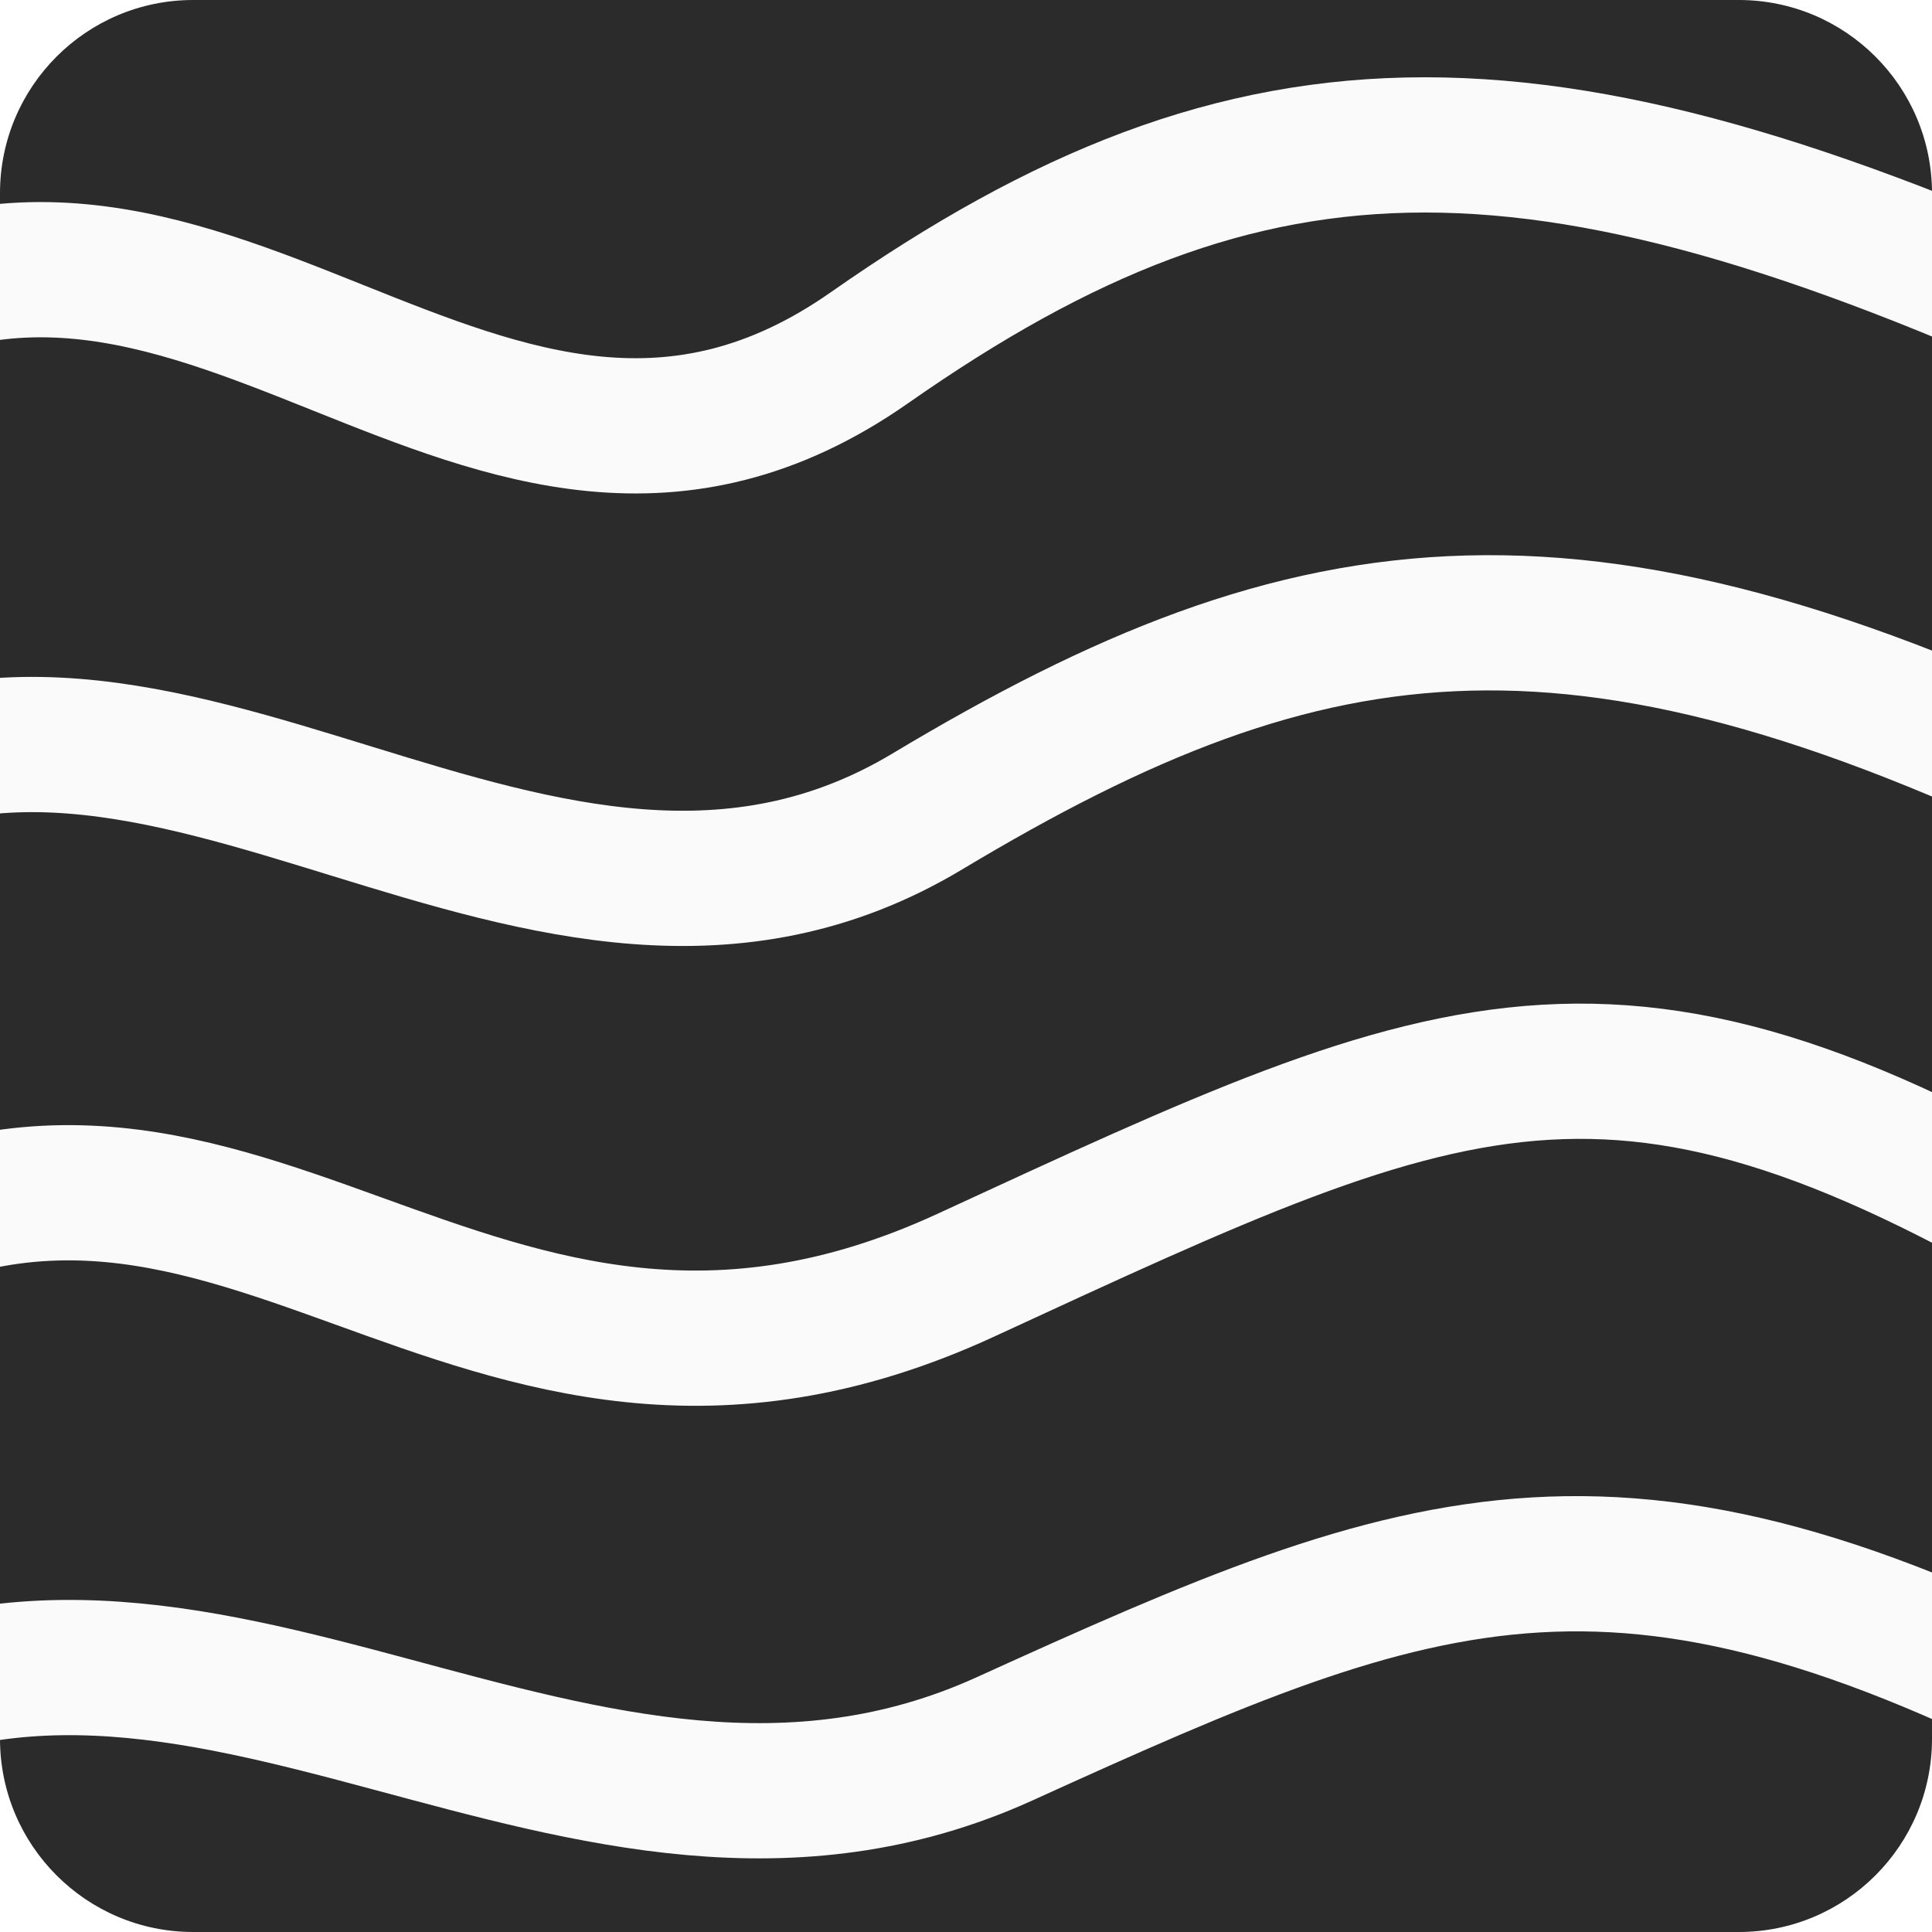
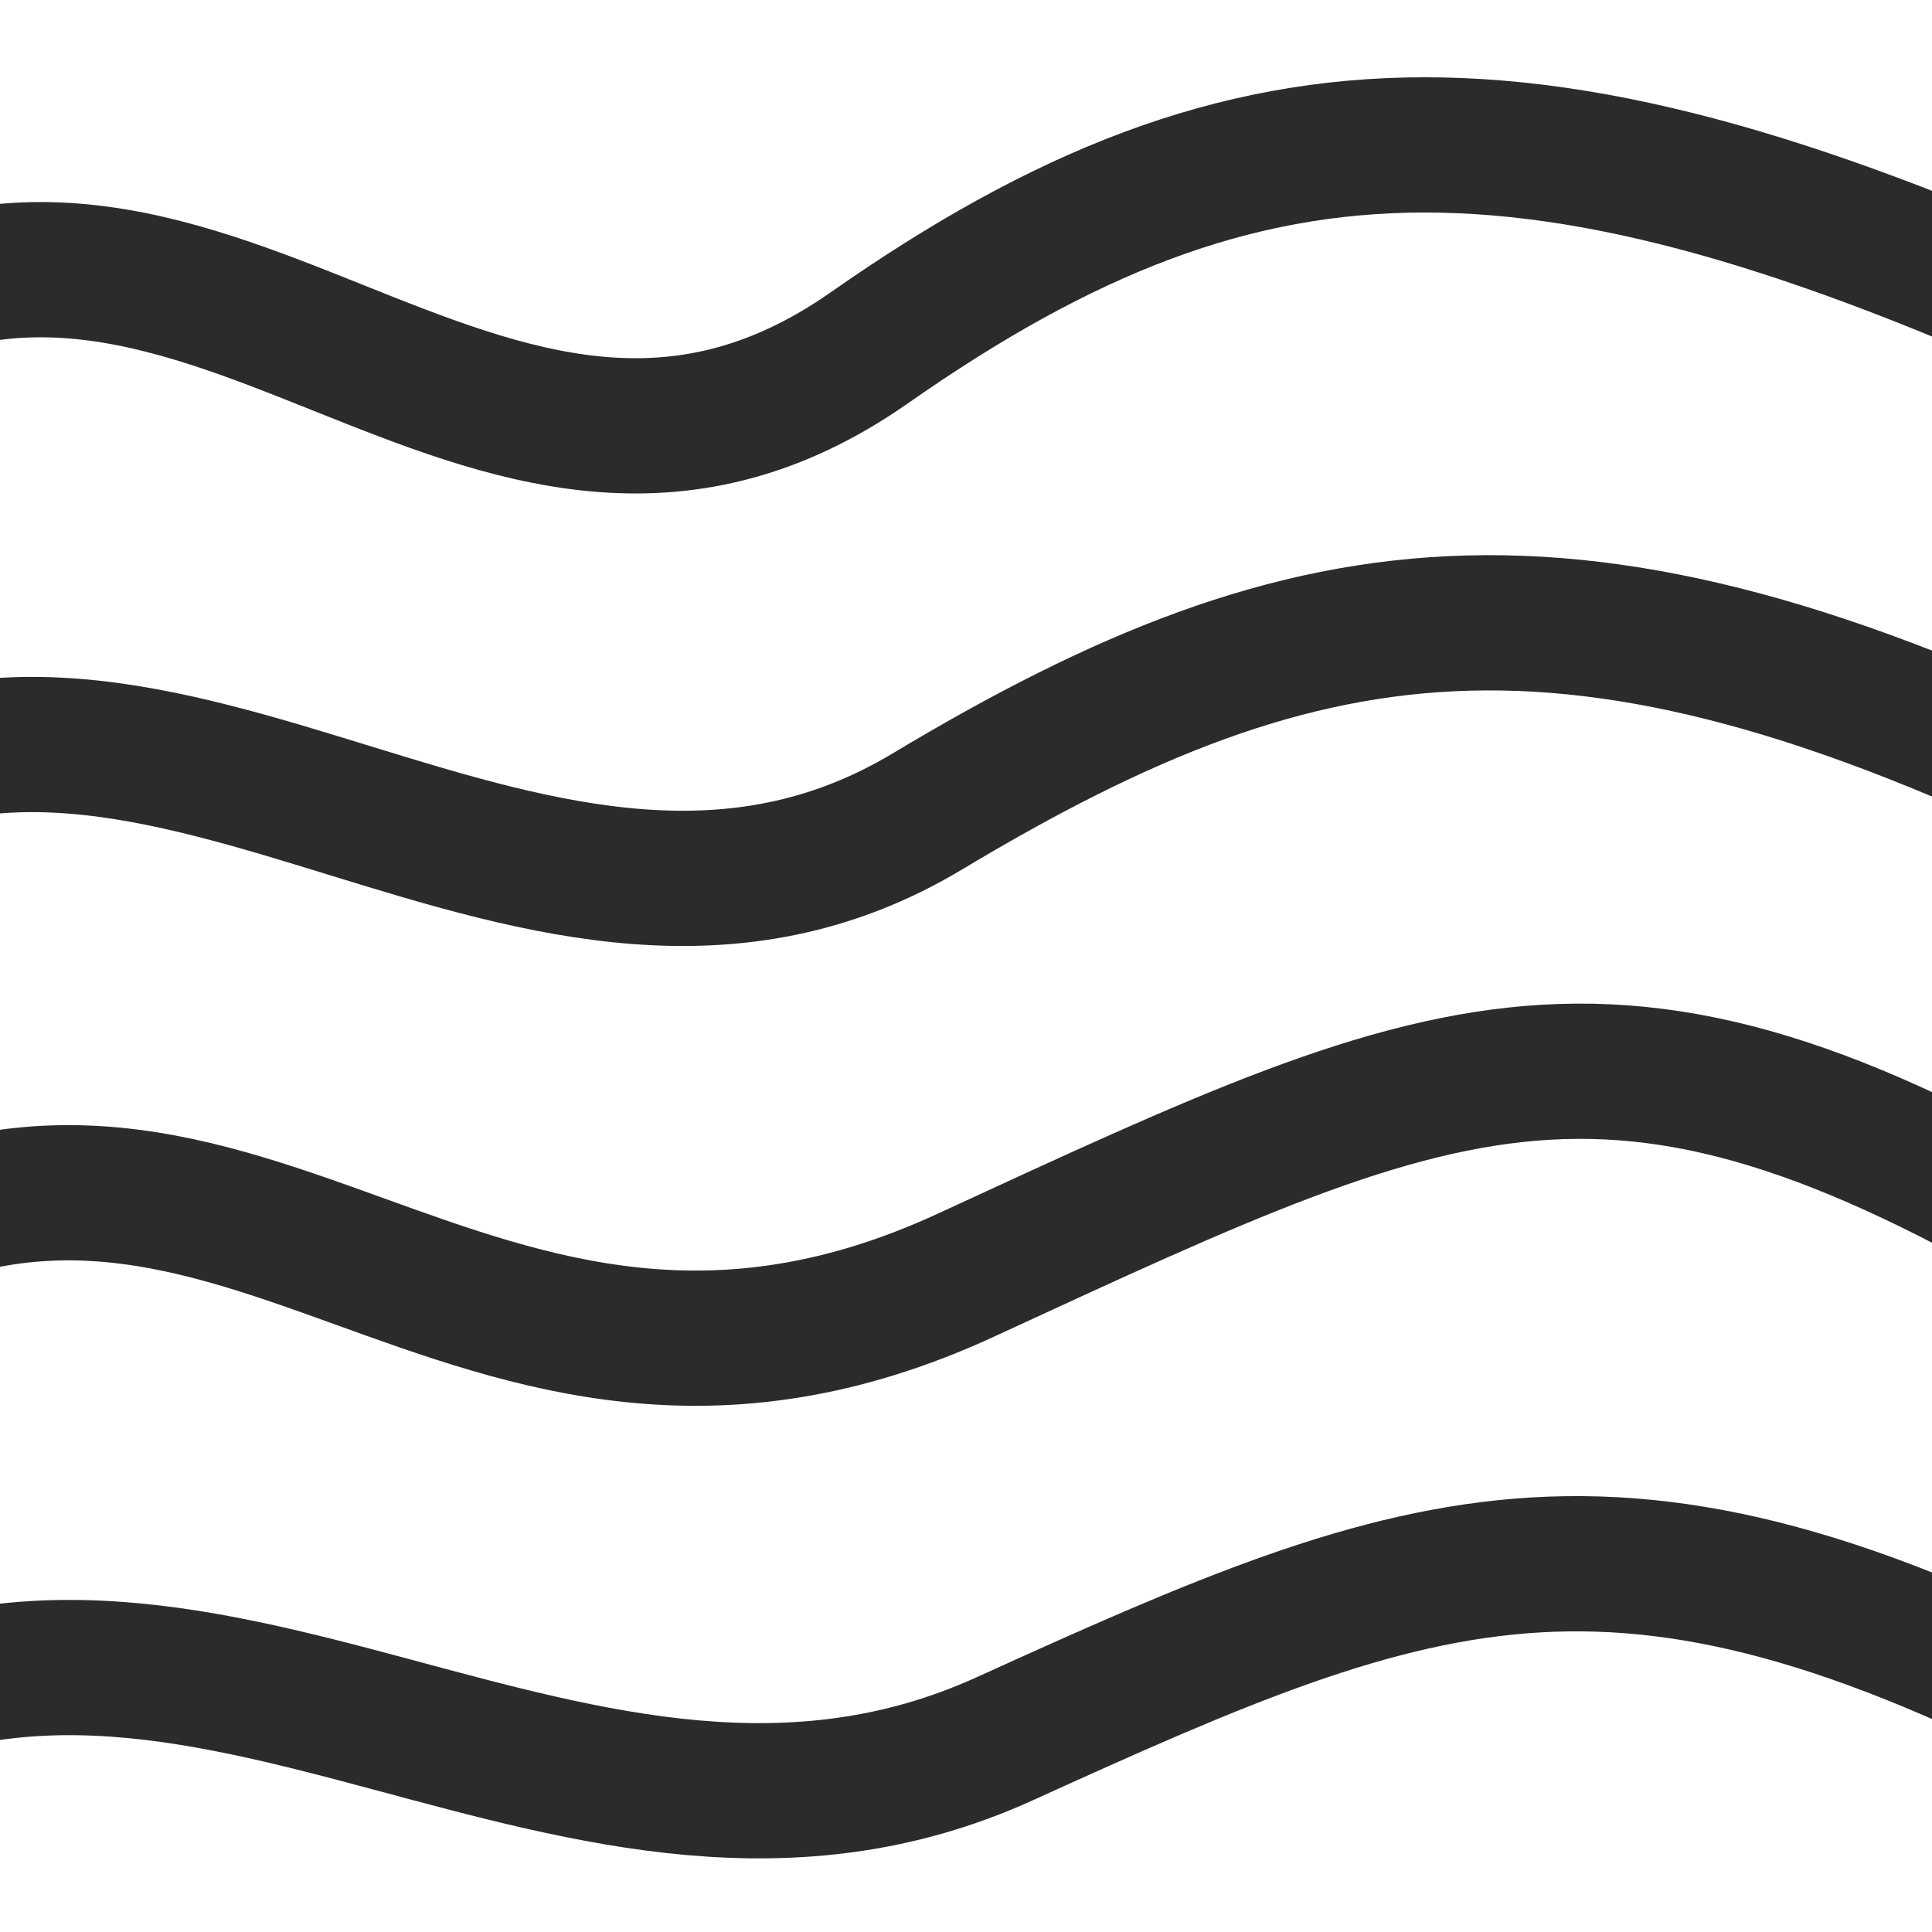
<svg xmlns="http://www.w3.org/2000/svg" viewBox="0 0 100 100">
  <defs>
-     <clipPath id="clipDark">
+     <clipPath id="clipT">
      <rect x="0" y="0" width="100" height="100" rx="10" />
    </clipPath>
  </defs>
-   <rect x="0" y="0" width="100" height="100" rx="10" fill="#2b2b2b" />
-   <g clip-path="url(#clipDark)" fill="none" stroke="#fafafa" stroke-width="7" stroke-linecap="round">
+   <g clip-path="url(#clipT)" fill="none" stroke="#2b2b2b" stroke-width="7" stroke-linecap="round">
    <path d="M-10 18 C 10 4, 25 32, 45 18 S 80 4, 110 18" />
    <path d="M-10 42 C 8 30, 28 54, 48 42 S 82 28, 110 42" />
    <path d="M-10 66 C 12 52, 24 78, 50 66 S 84 50, 110 66" />
    <path d="M-10 90 C 10 78, 30 100, 52 90 S 84 76, 110 90" />
  </g>
</svg>
